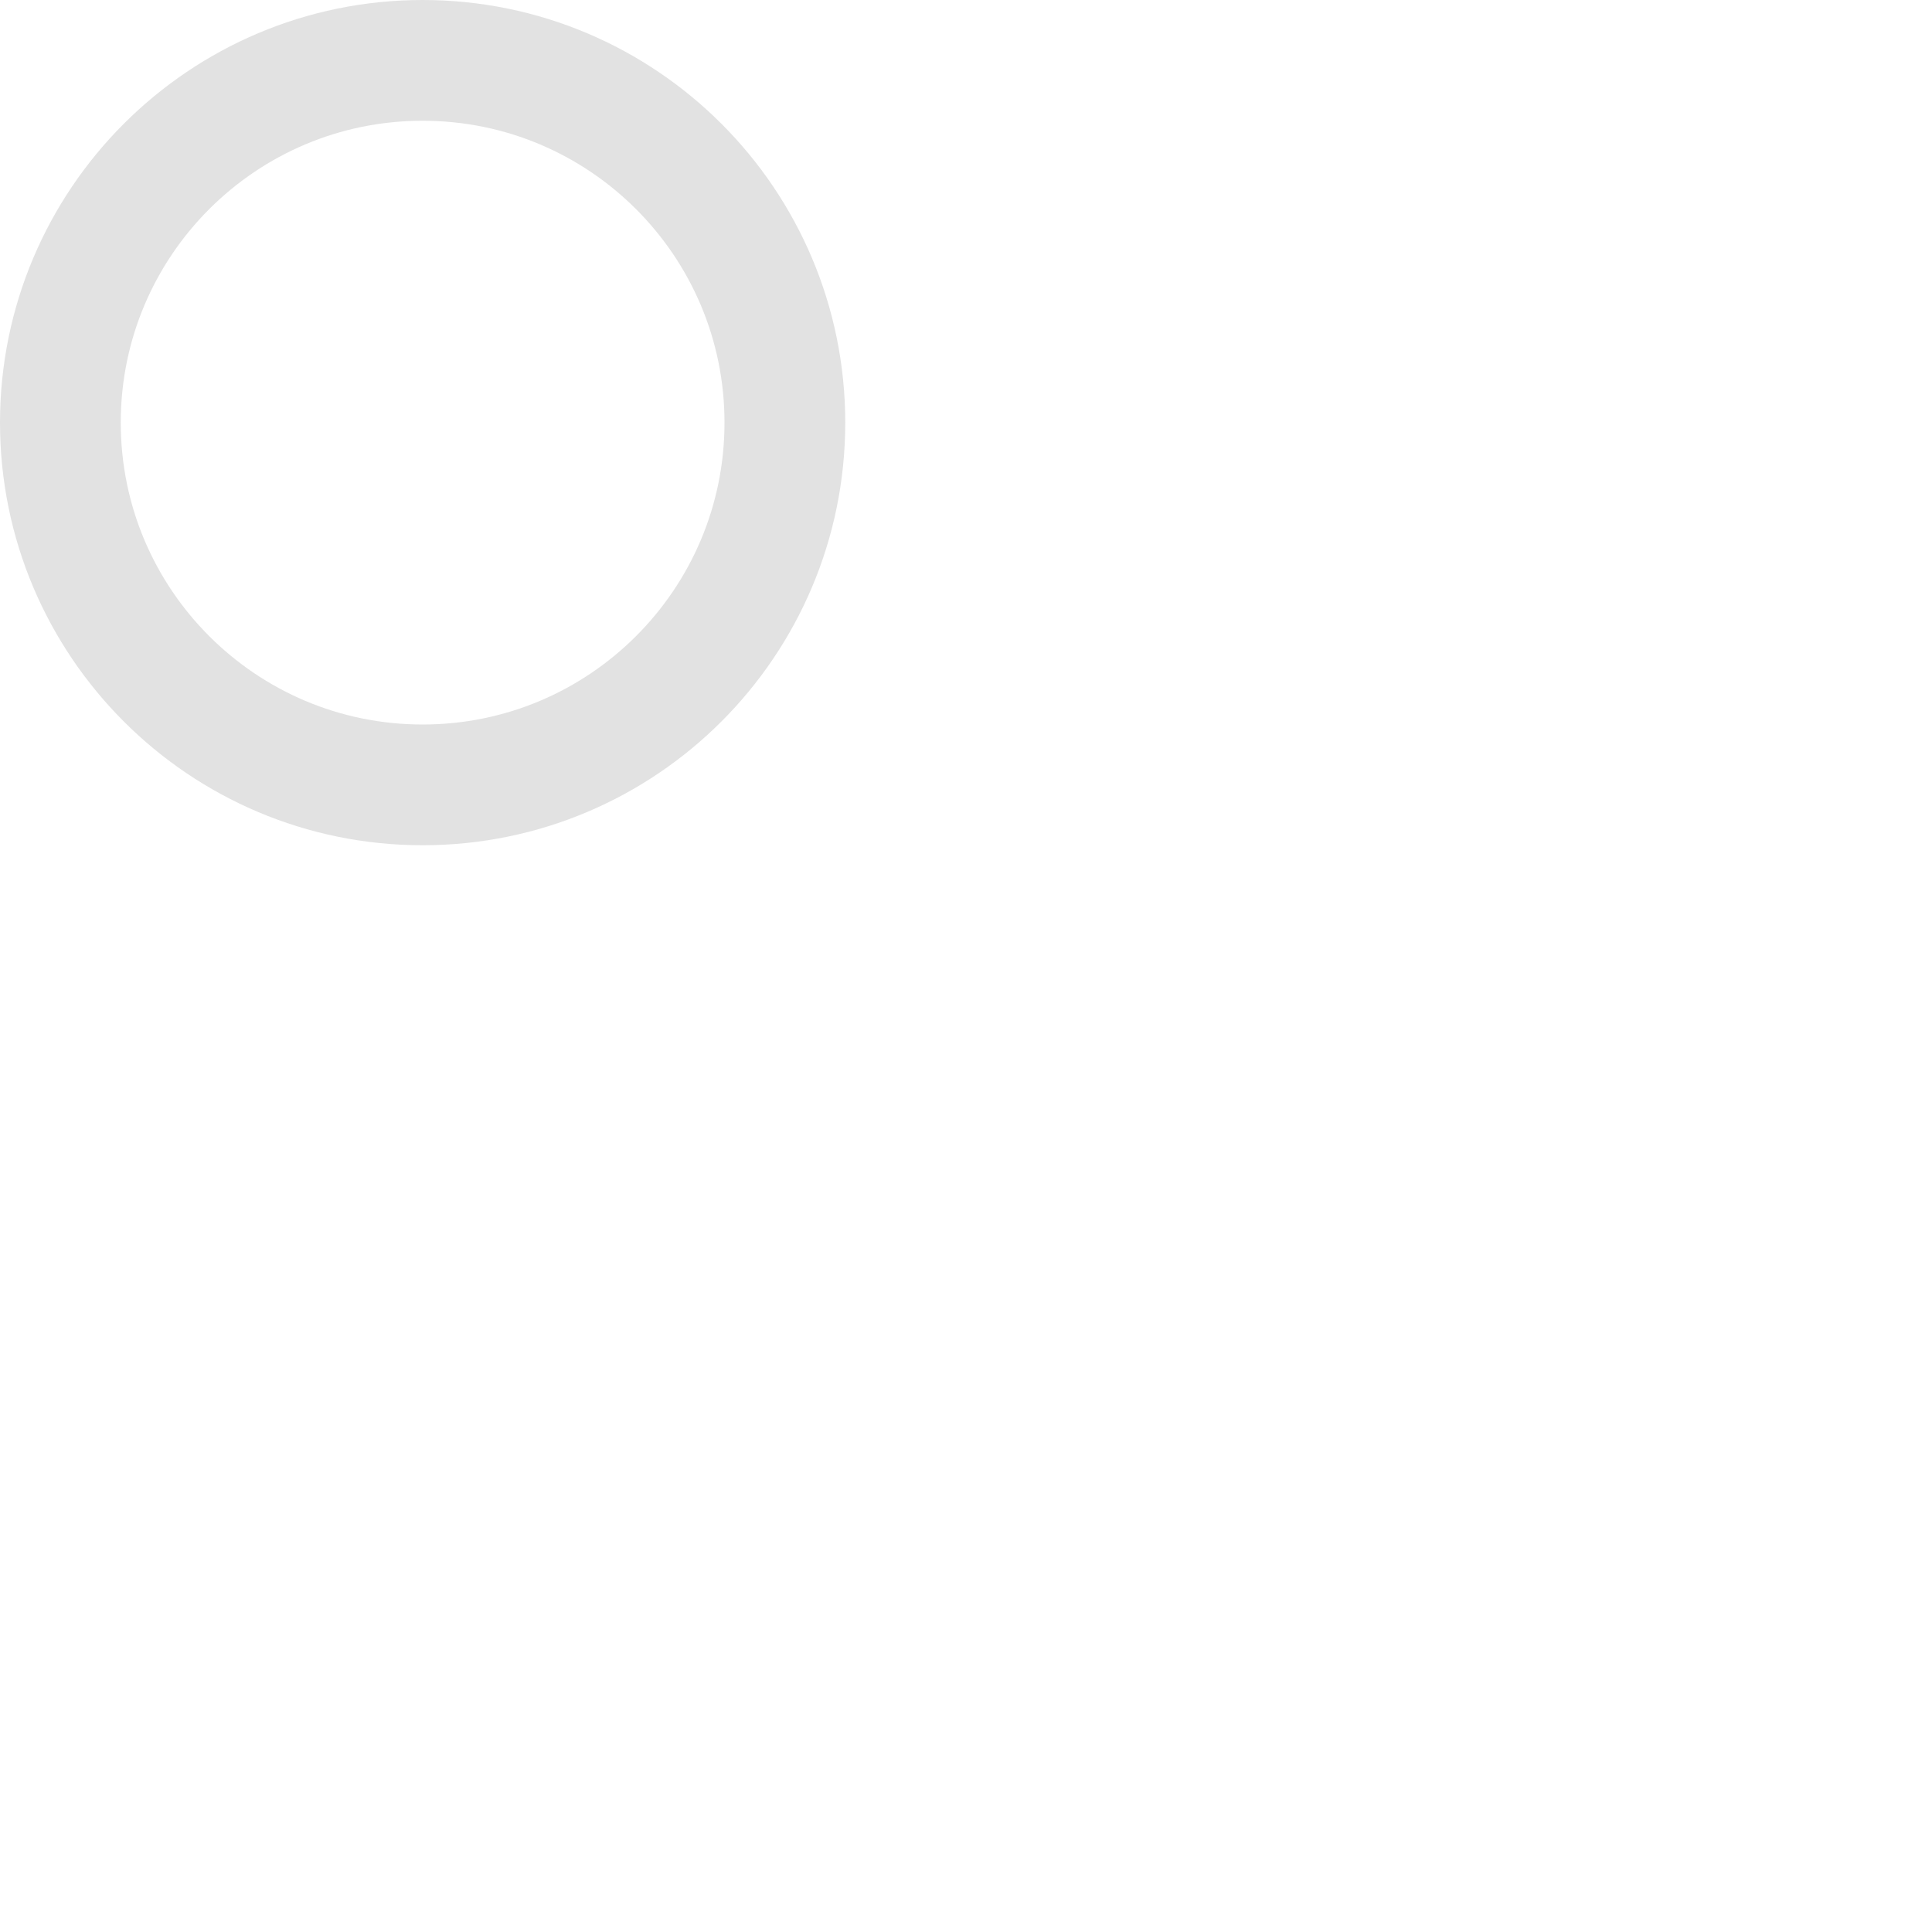
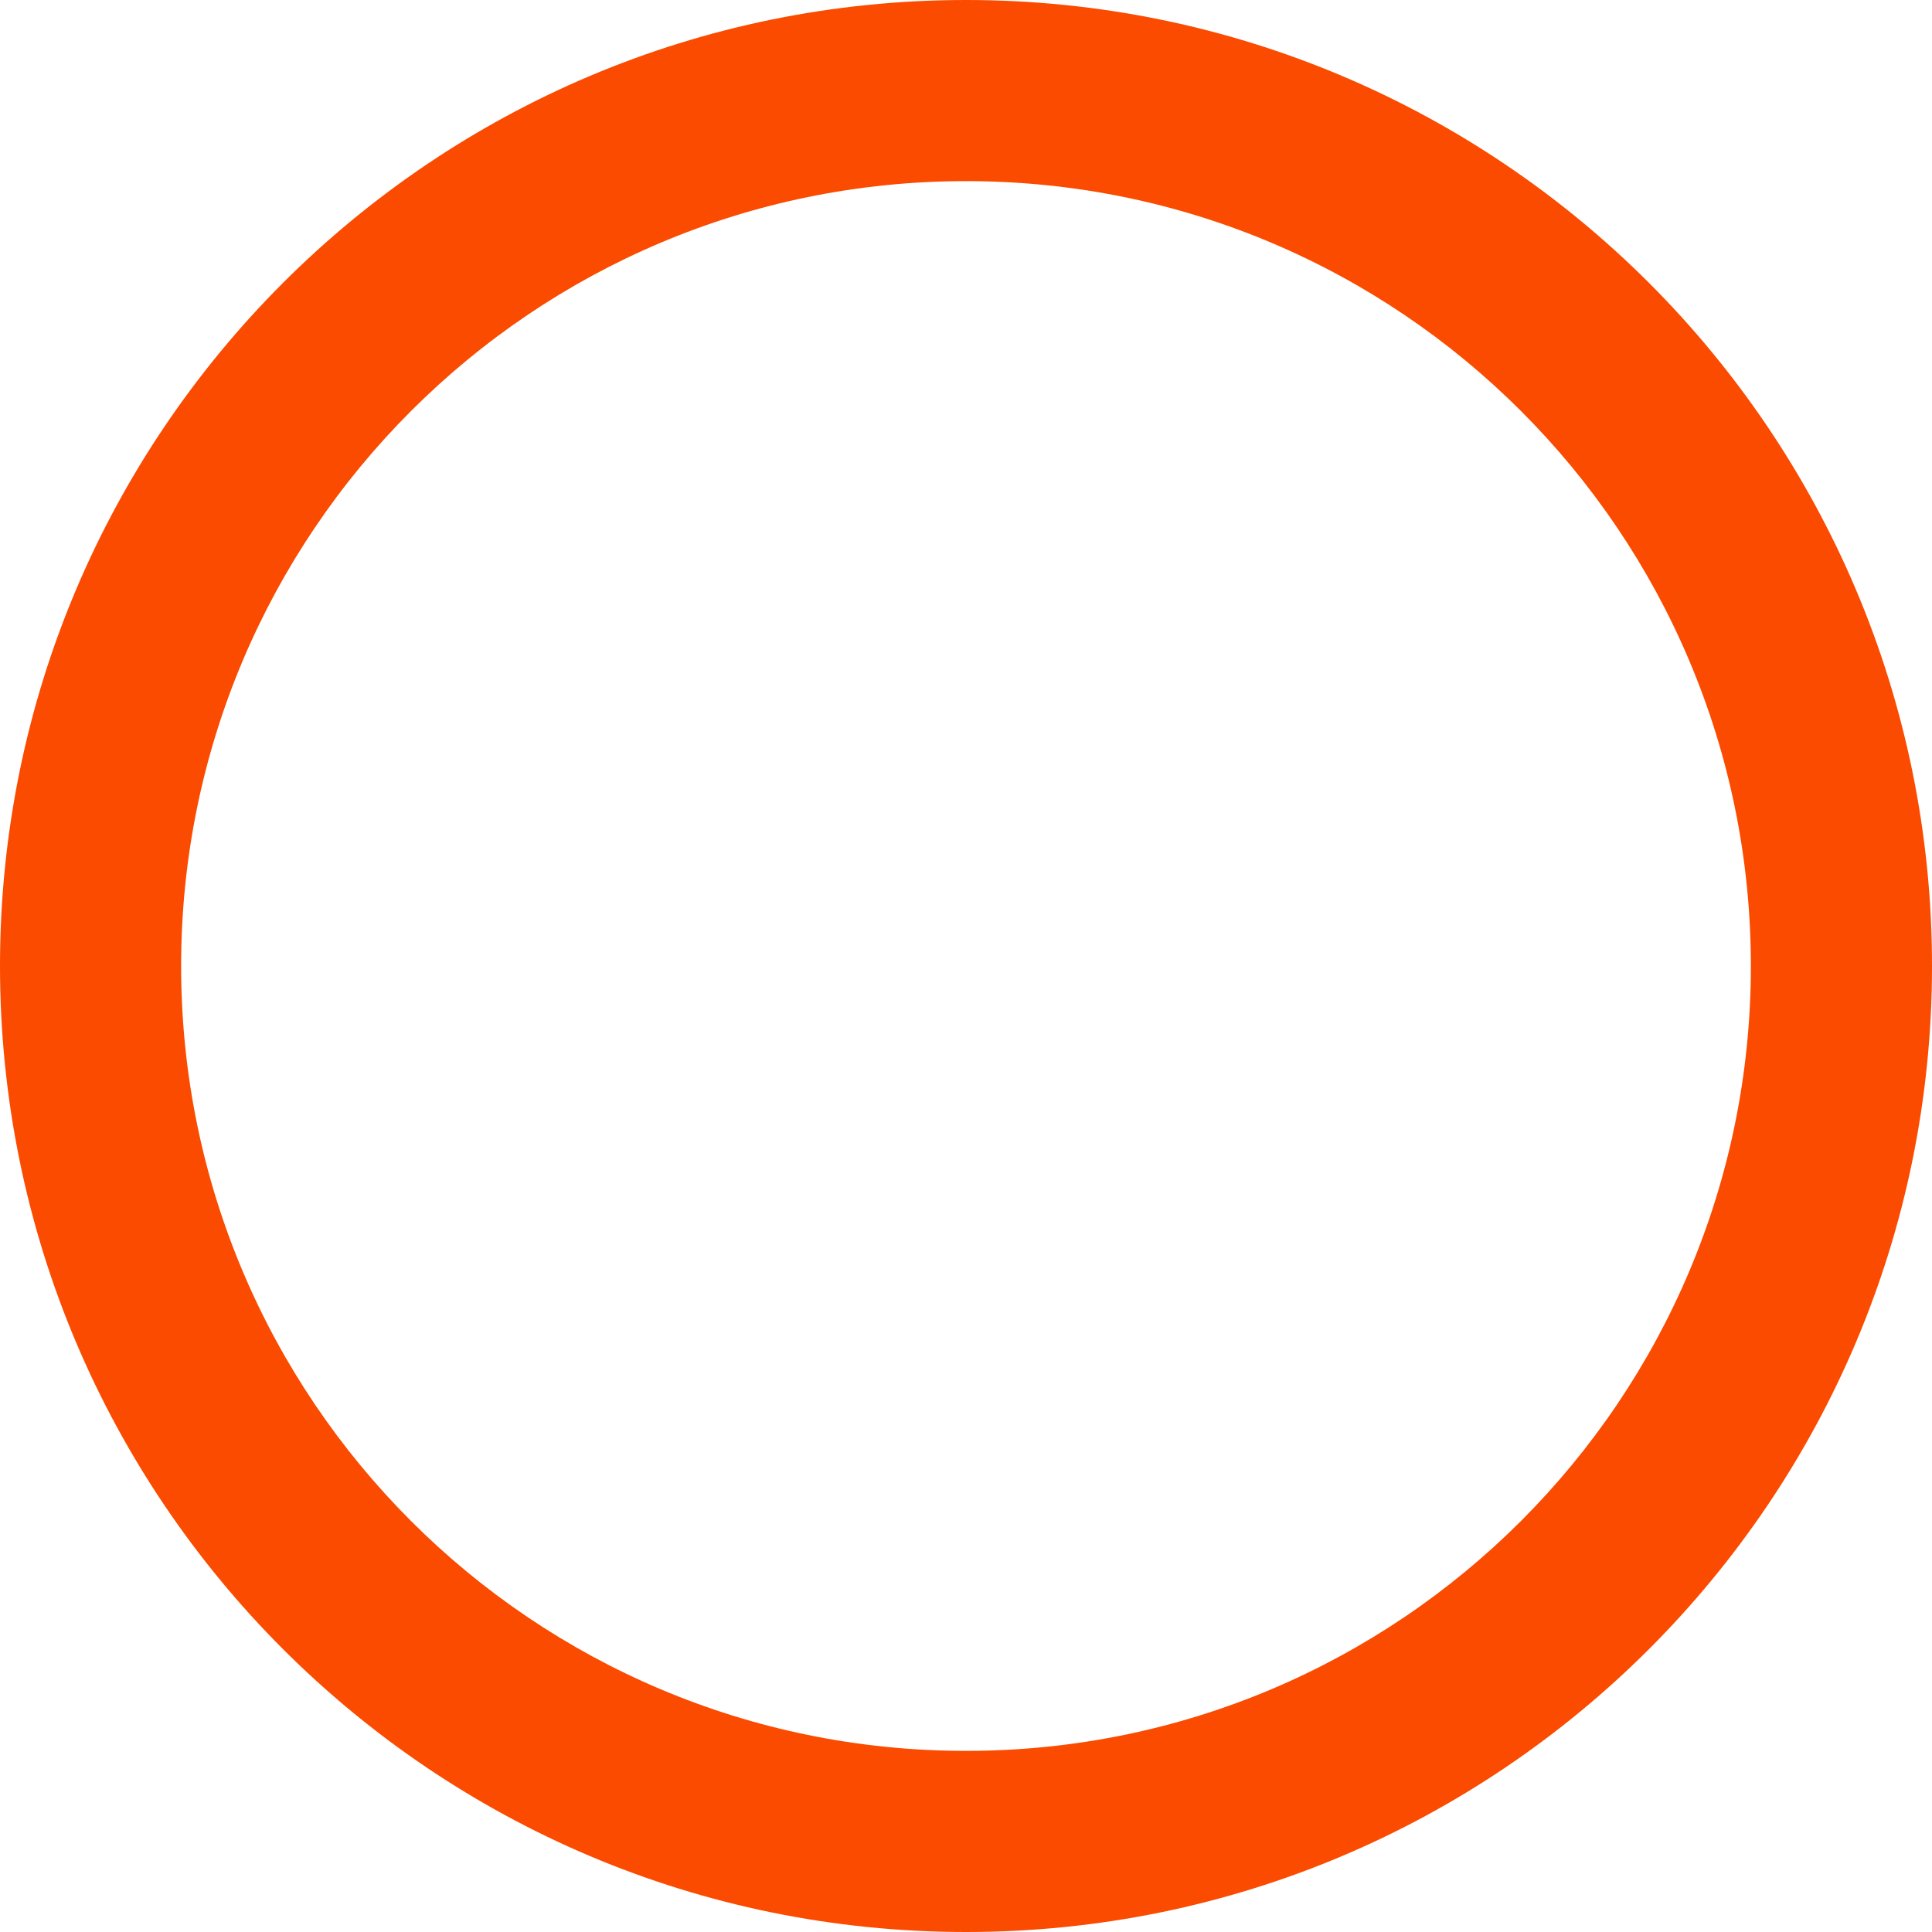
- <svg width="32" height="32" viewBox="0 0 32 32" fill="none" aria-label="Todo" class="color-override">
-   <rect x="1" y="1" width="12" height="12" rx="6" stroke="#e2e2e2" stroke-width="2" fill="none" />
-   <path fill="#e2e2e2" stroke="none" d="M 3.5,3.5 L3.5,0 A3.5,3.5 0 0,1 3.5, 0 z" transform="translate(3.5,3.5)" />
+ <svg xmlns="http://www.w3.org/2000/svg" height="1em" viewBox="0 0 512 512">
+   <style>svg{fill:#fa4b00}</style>
+   <path d="M464 256A208 208 0 1 0 48 256a208 208 0 1 0 416 0zM0 256a256 256 0 1 1 512 0A256 256 0 1 1 0 256z" />
</svg>
